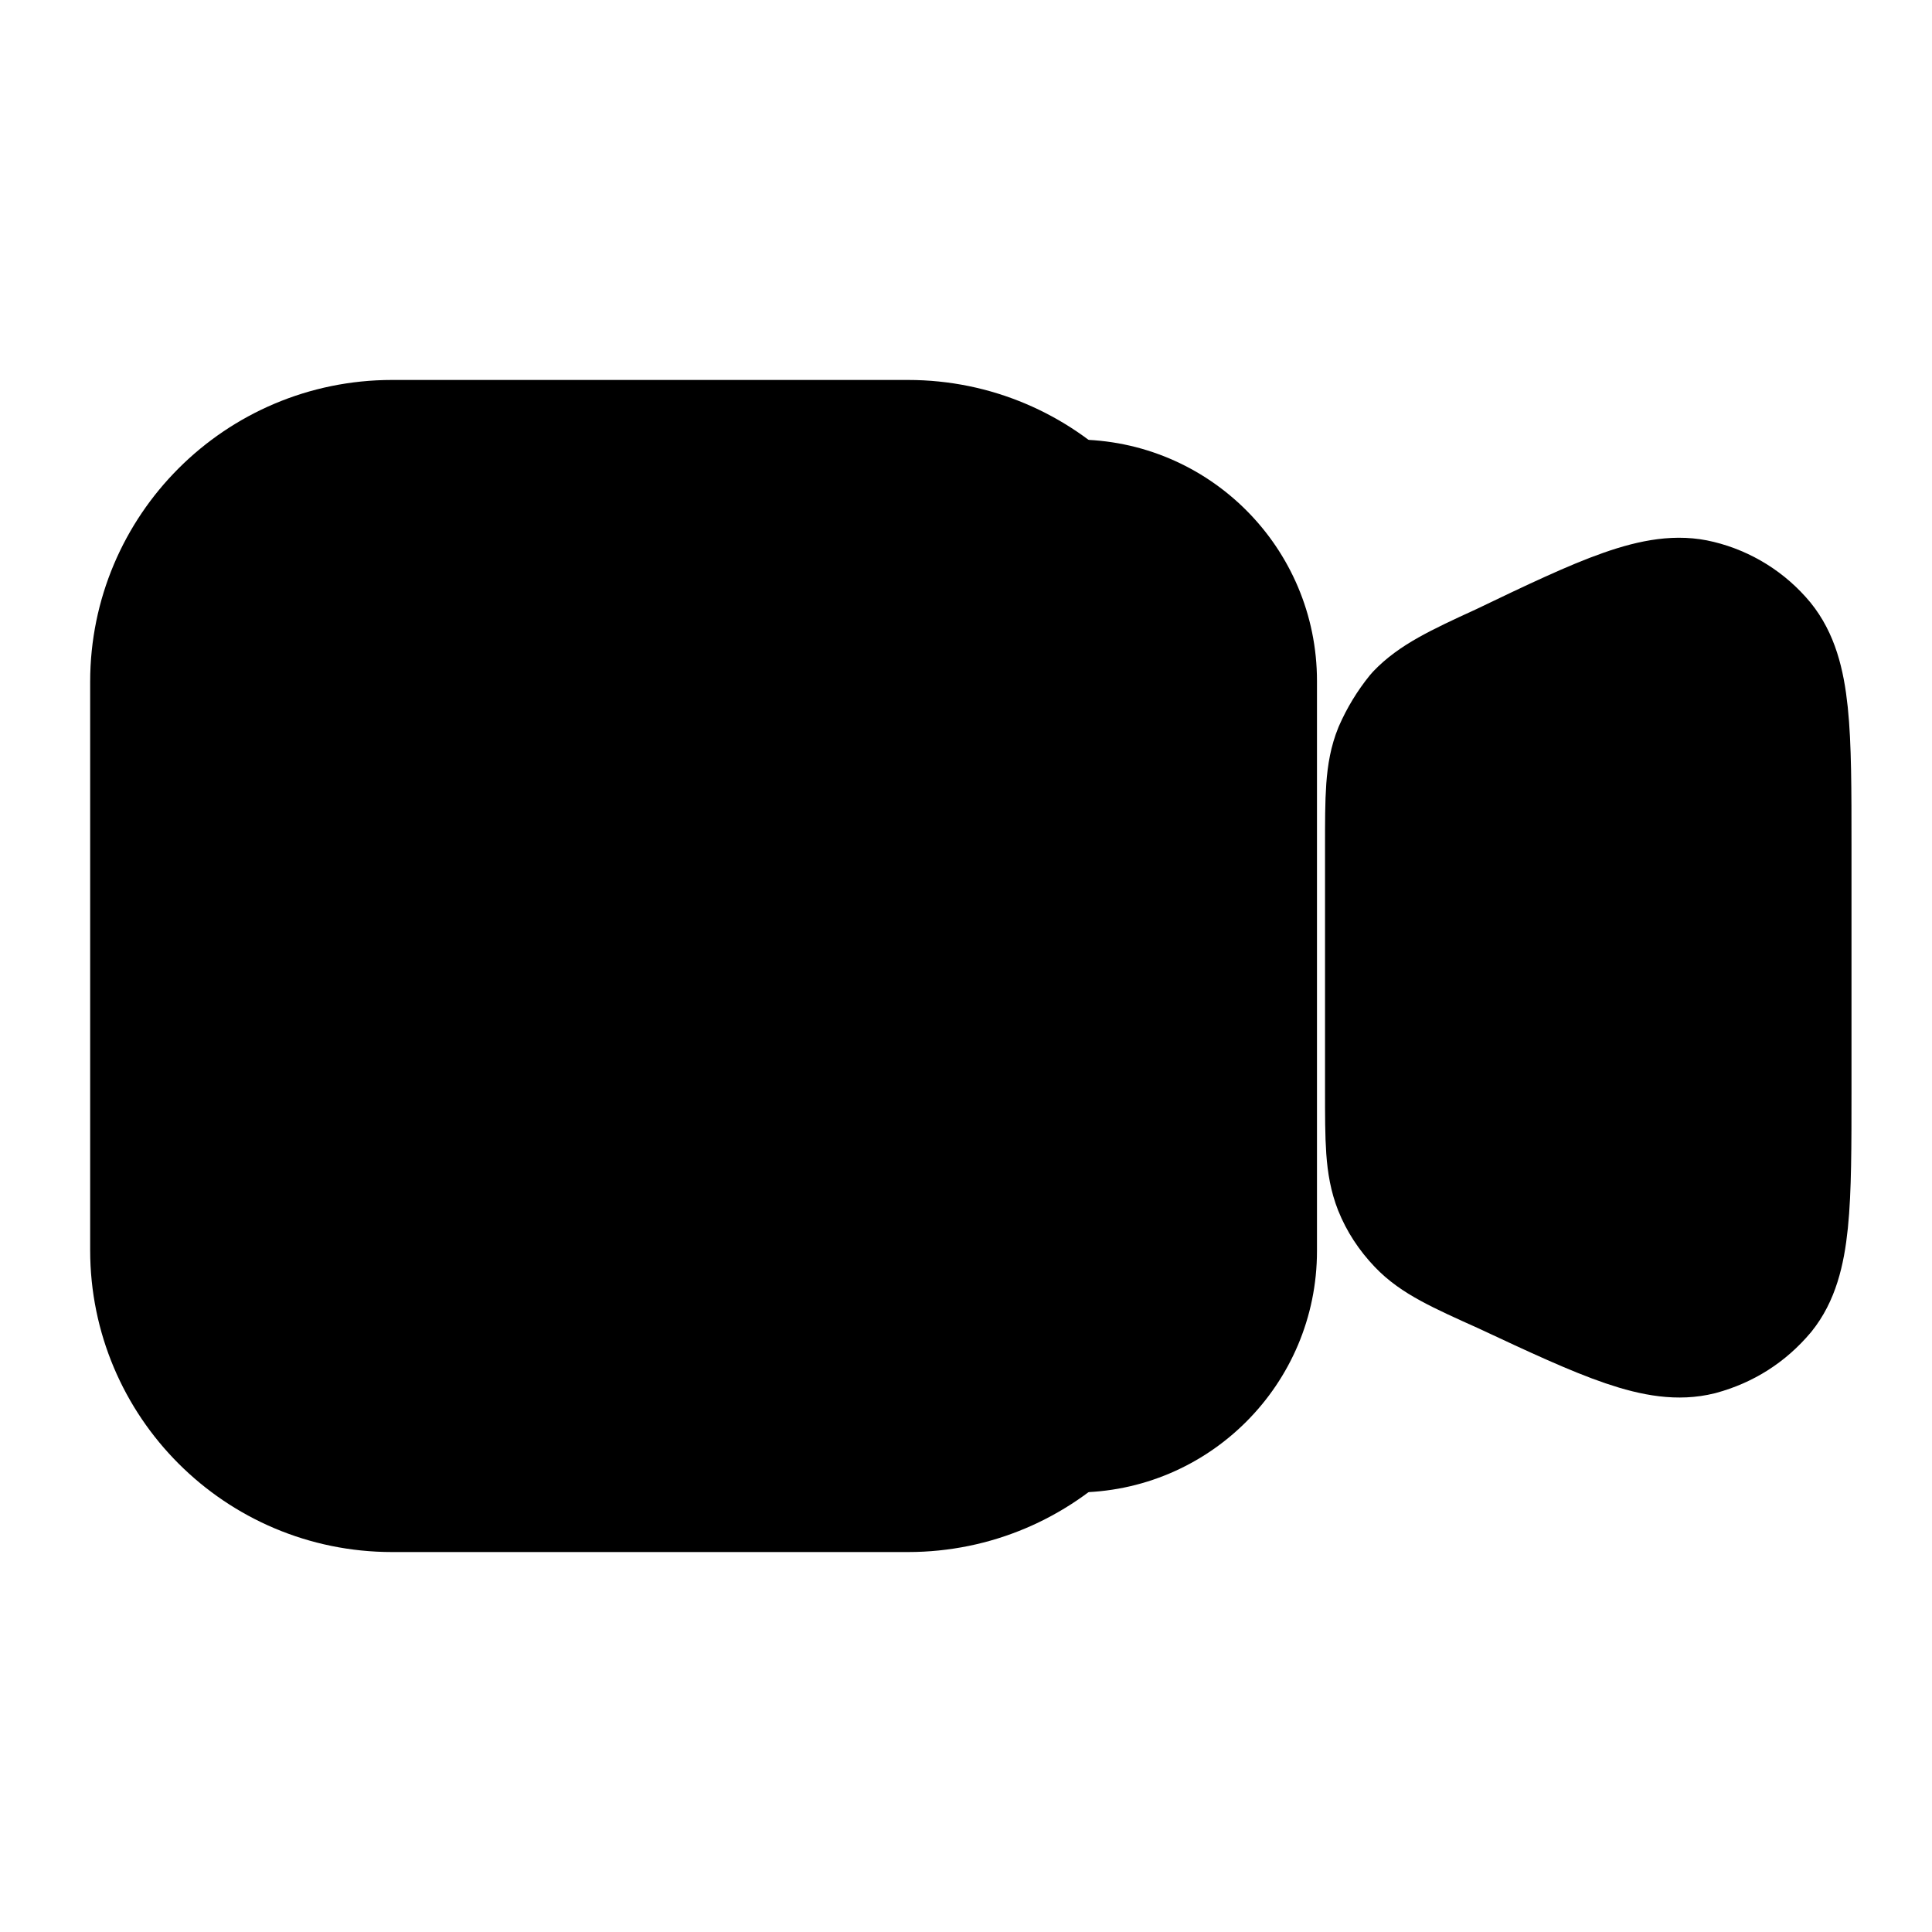
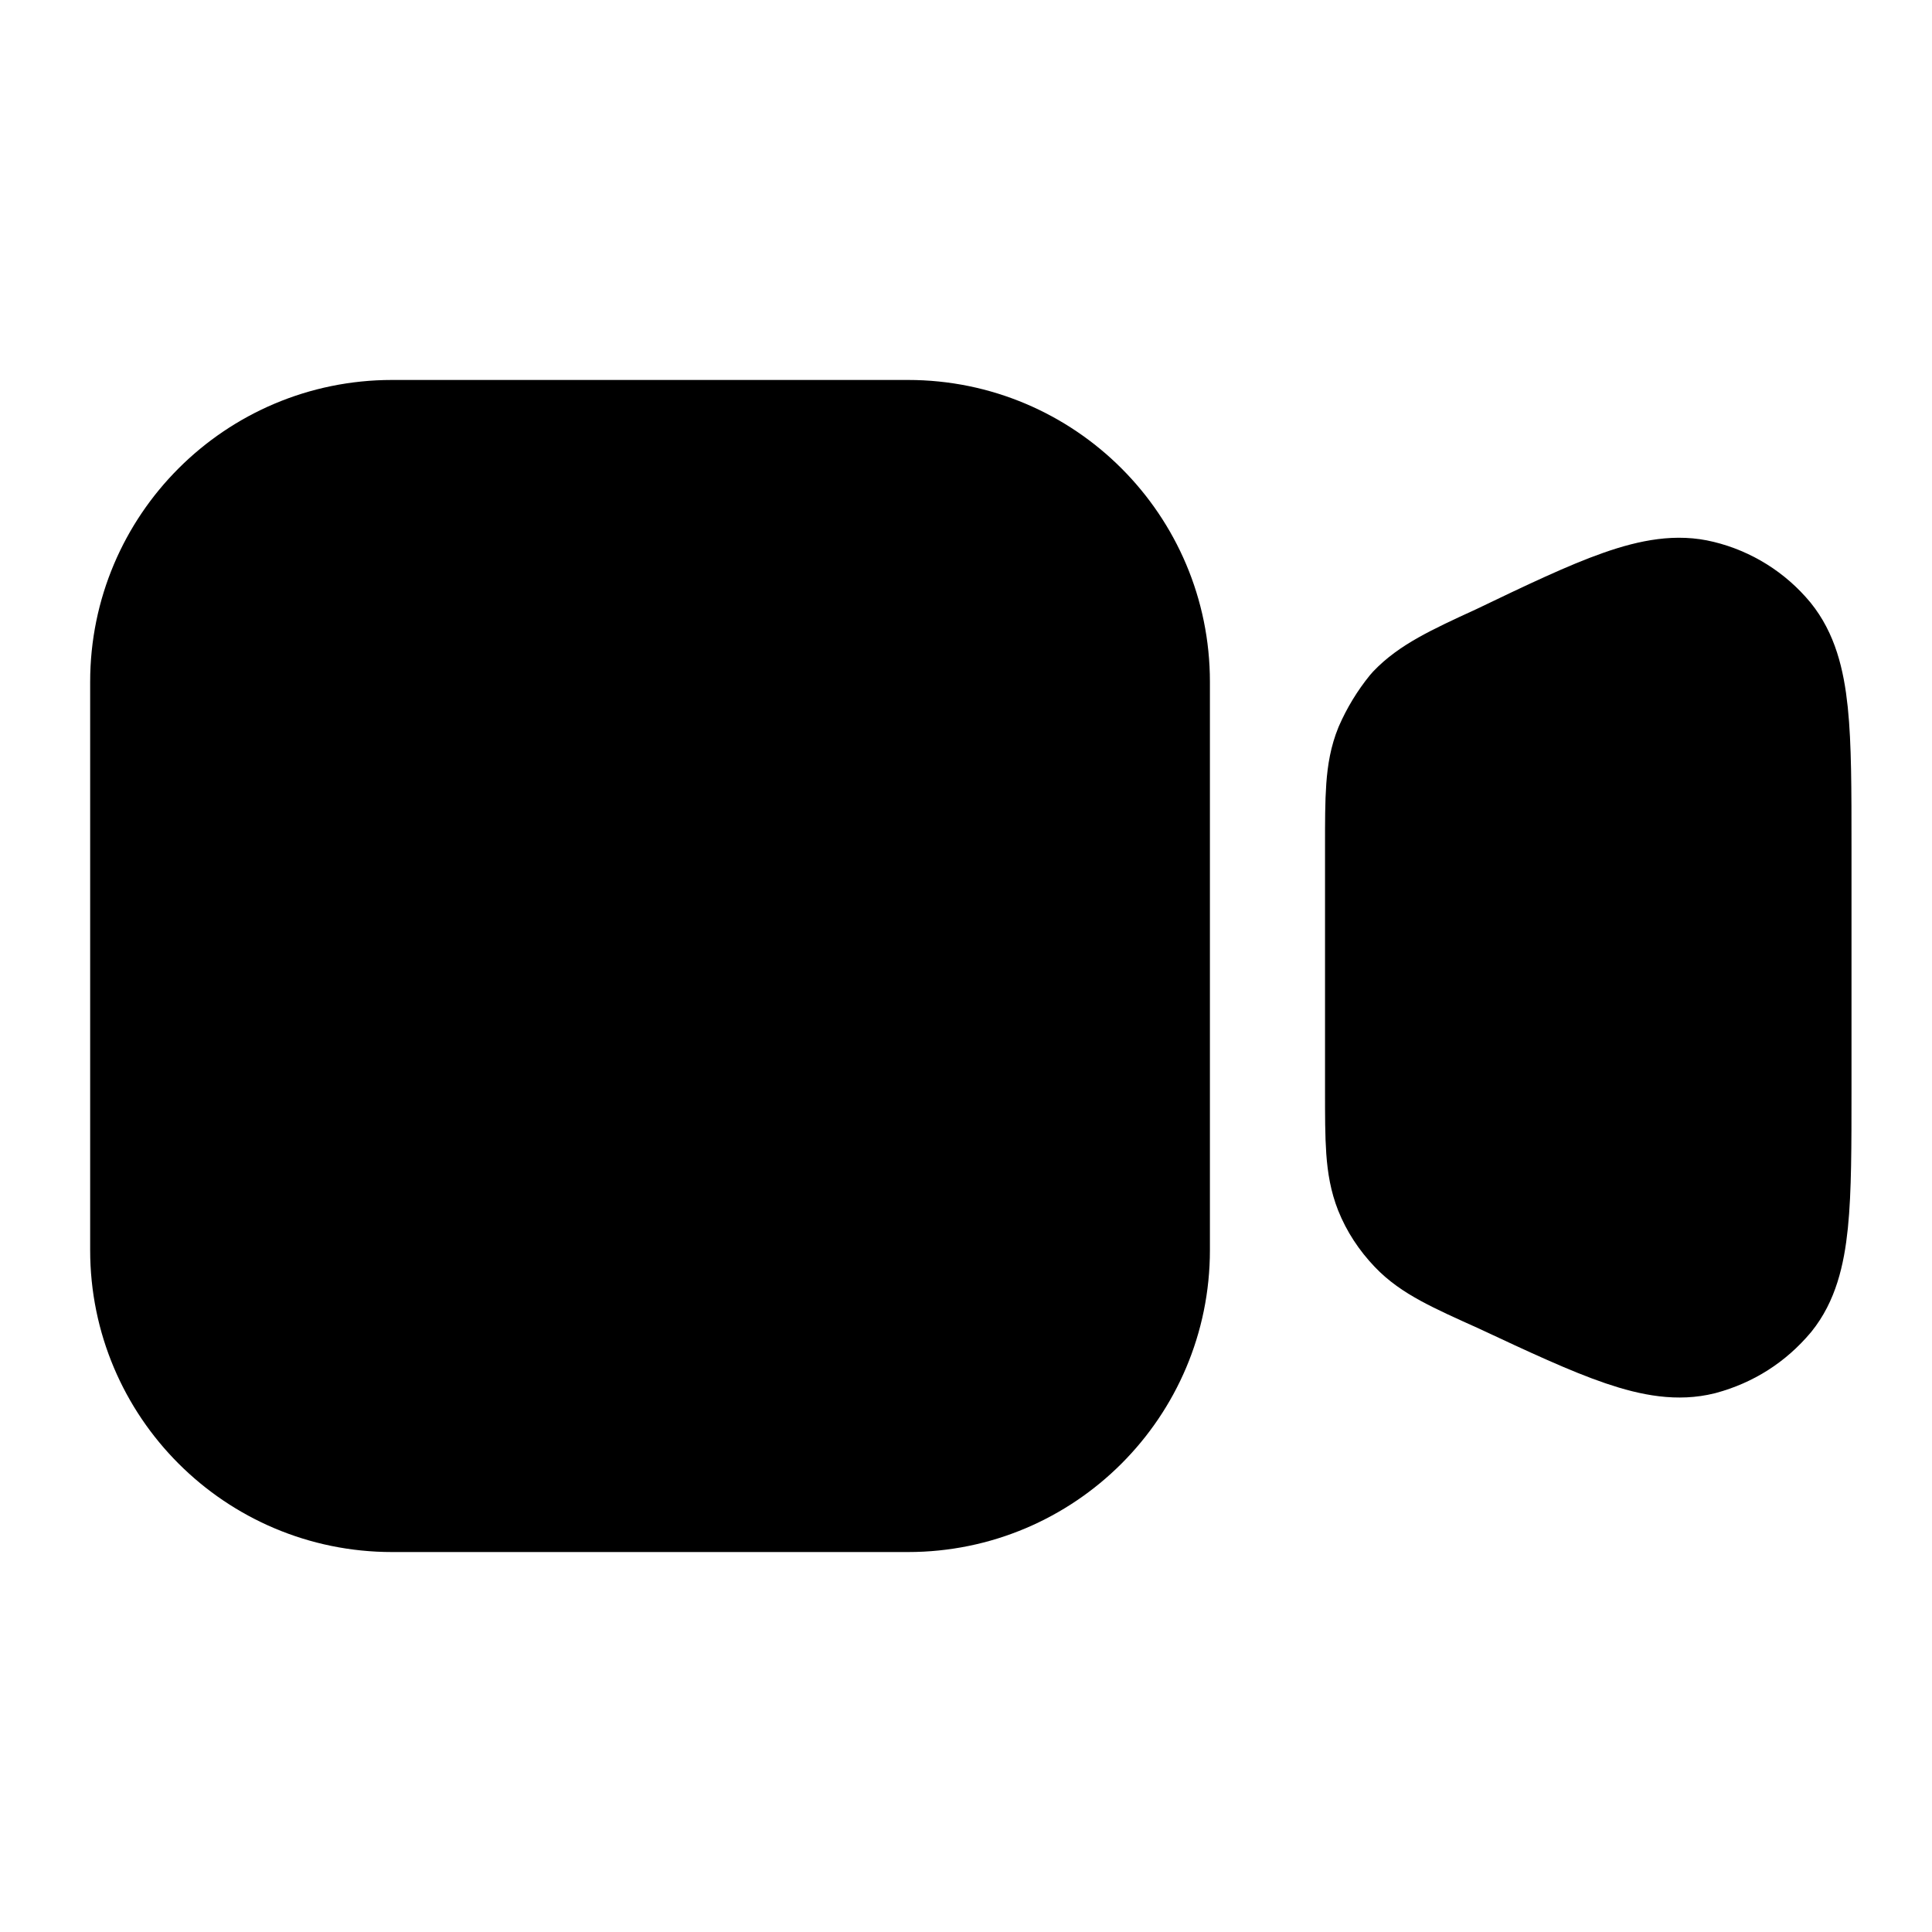
<svg xmlns="http://www.w3.org/2000/svg" width="24" height="24" viewBox="0 0 24 24" fill="none">
-   <rect x="1.85" y="5.46" width="14.51" height="13.08" rx="3" fill="currentColor" />
+   <rect x="1.85" y="5.46" width="12.43" height="13.08" rx="3" fill="currentColor" />
  <rect x="1.87" y="5.47" width="12.41" height="13.06" rx="3" stroke="currentColor" stroke-width="1.5" stroke-linecap="round" stroke-linejoin="round" />
  <path d="M22.25 13.54v-3.02c0-1.43 0-2.14-.34-2.56a1.5 1.5 0 0 0-.8-.5c-.52-.13-1.17.17-2.46.79h0c-.57.26-.85.4-1.05.61a2 2 0 0 0-.28.46c-.11.27-.11.58-.11 1.2v3.02c0 .63 0 .94.11 1.22q.1.25.3.46c.2.21.48.34 1.06.6 1.28.6 1.92.89 2.44.76q.48-.13.8-.51c.33-.41.33-1.12.33-2.53" fill="currentColor" stroke="currentColor" stroke-width="1.5" stroke-linecap="round" stroke-linejoin="round" />
</svg>
